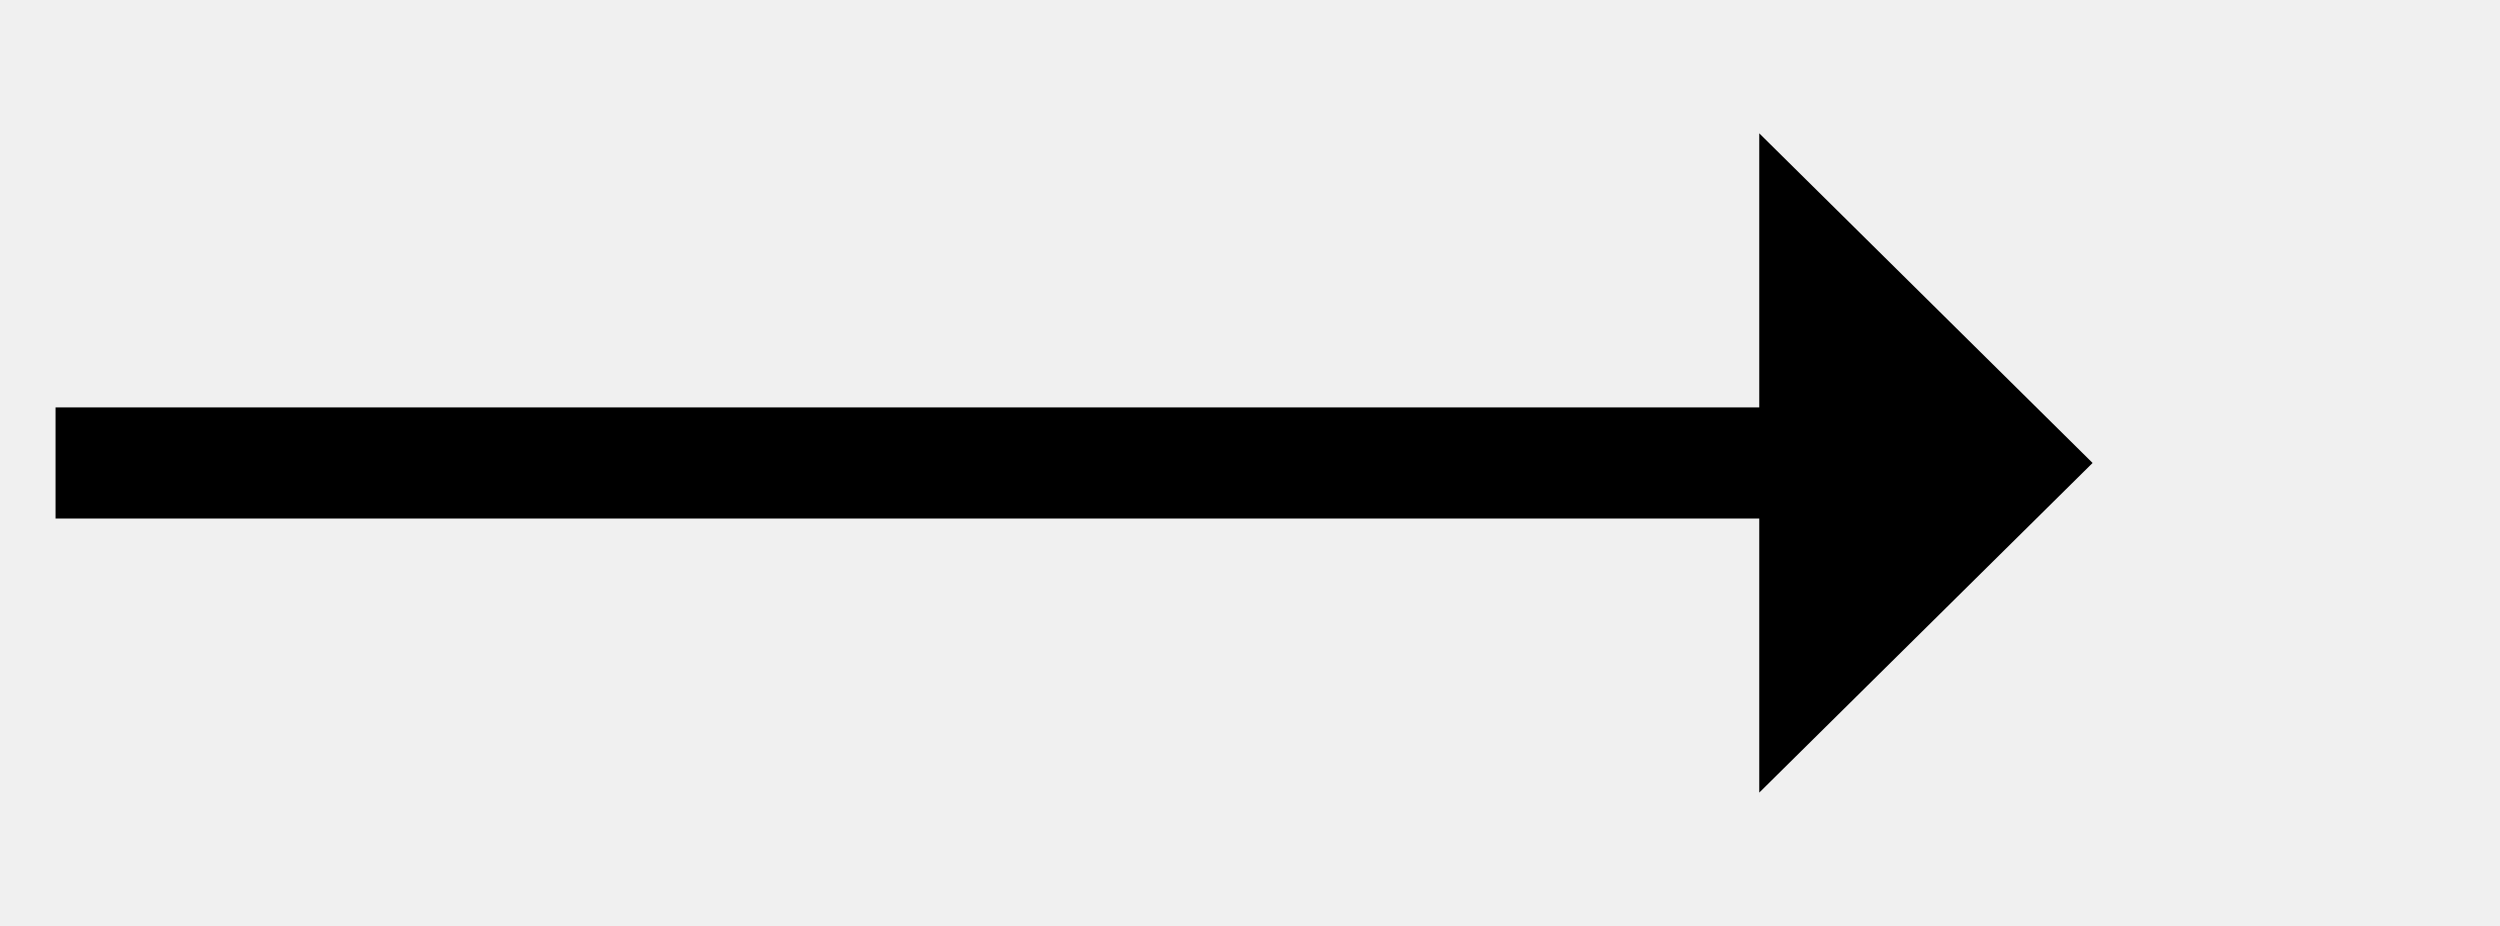
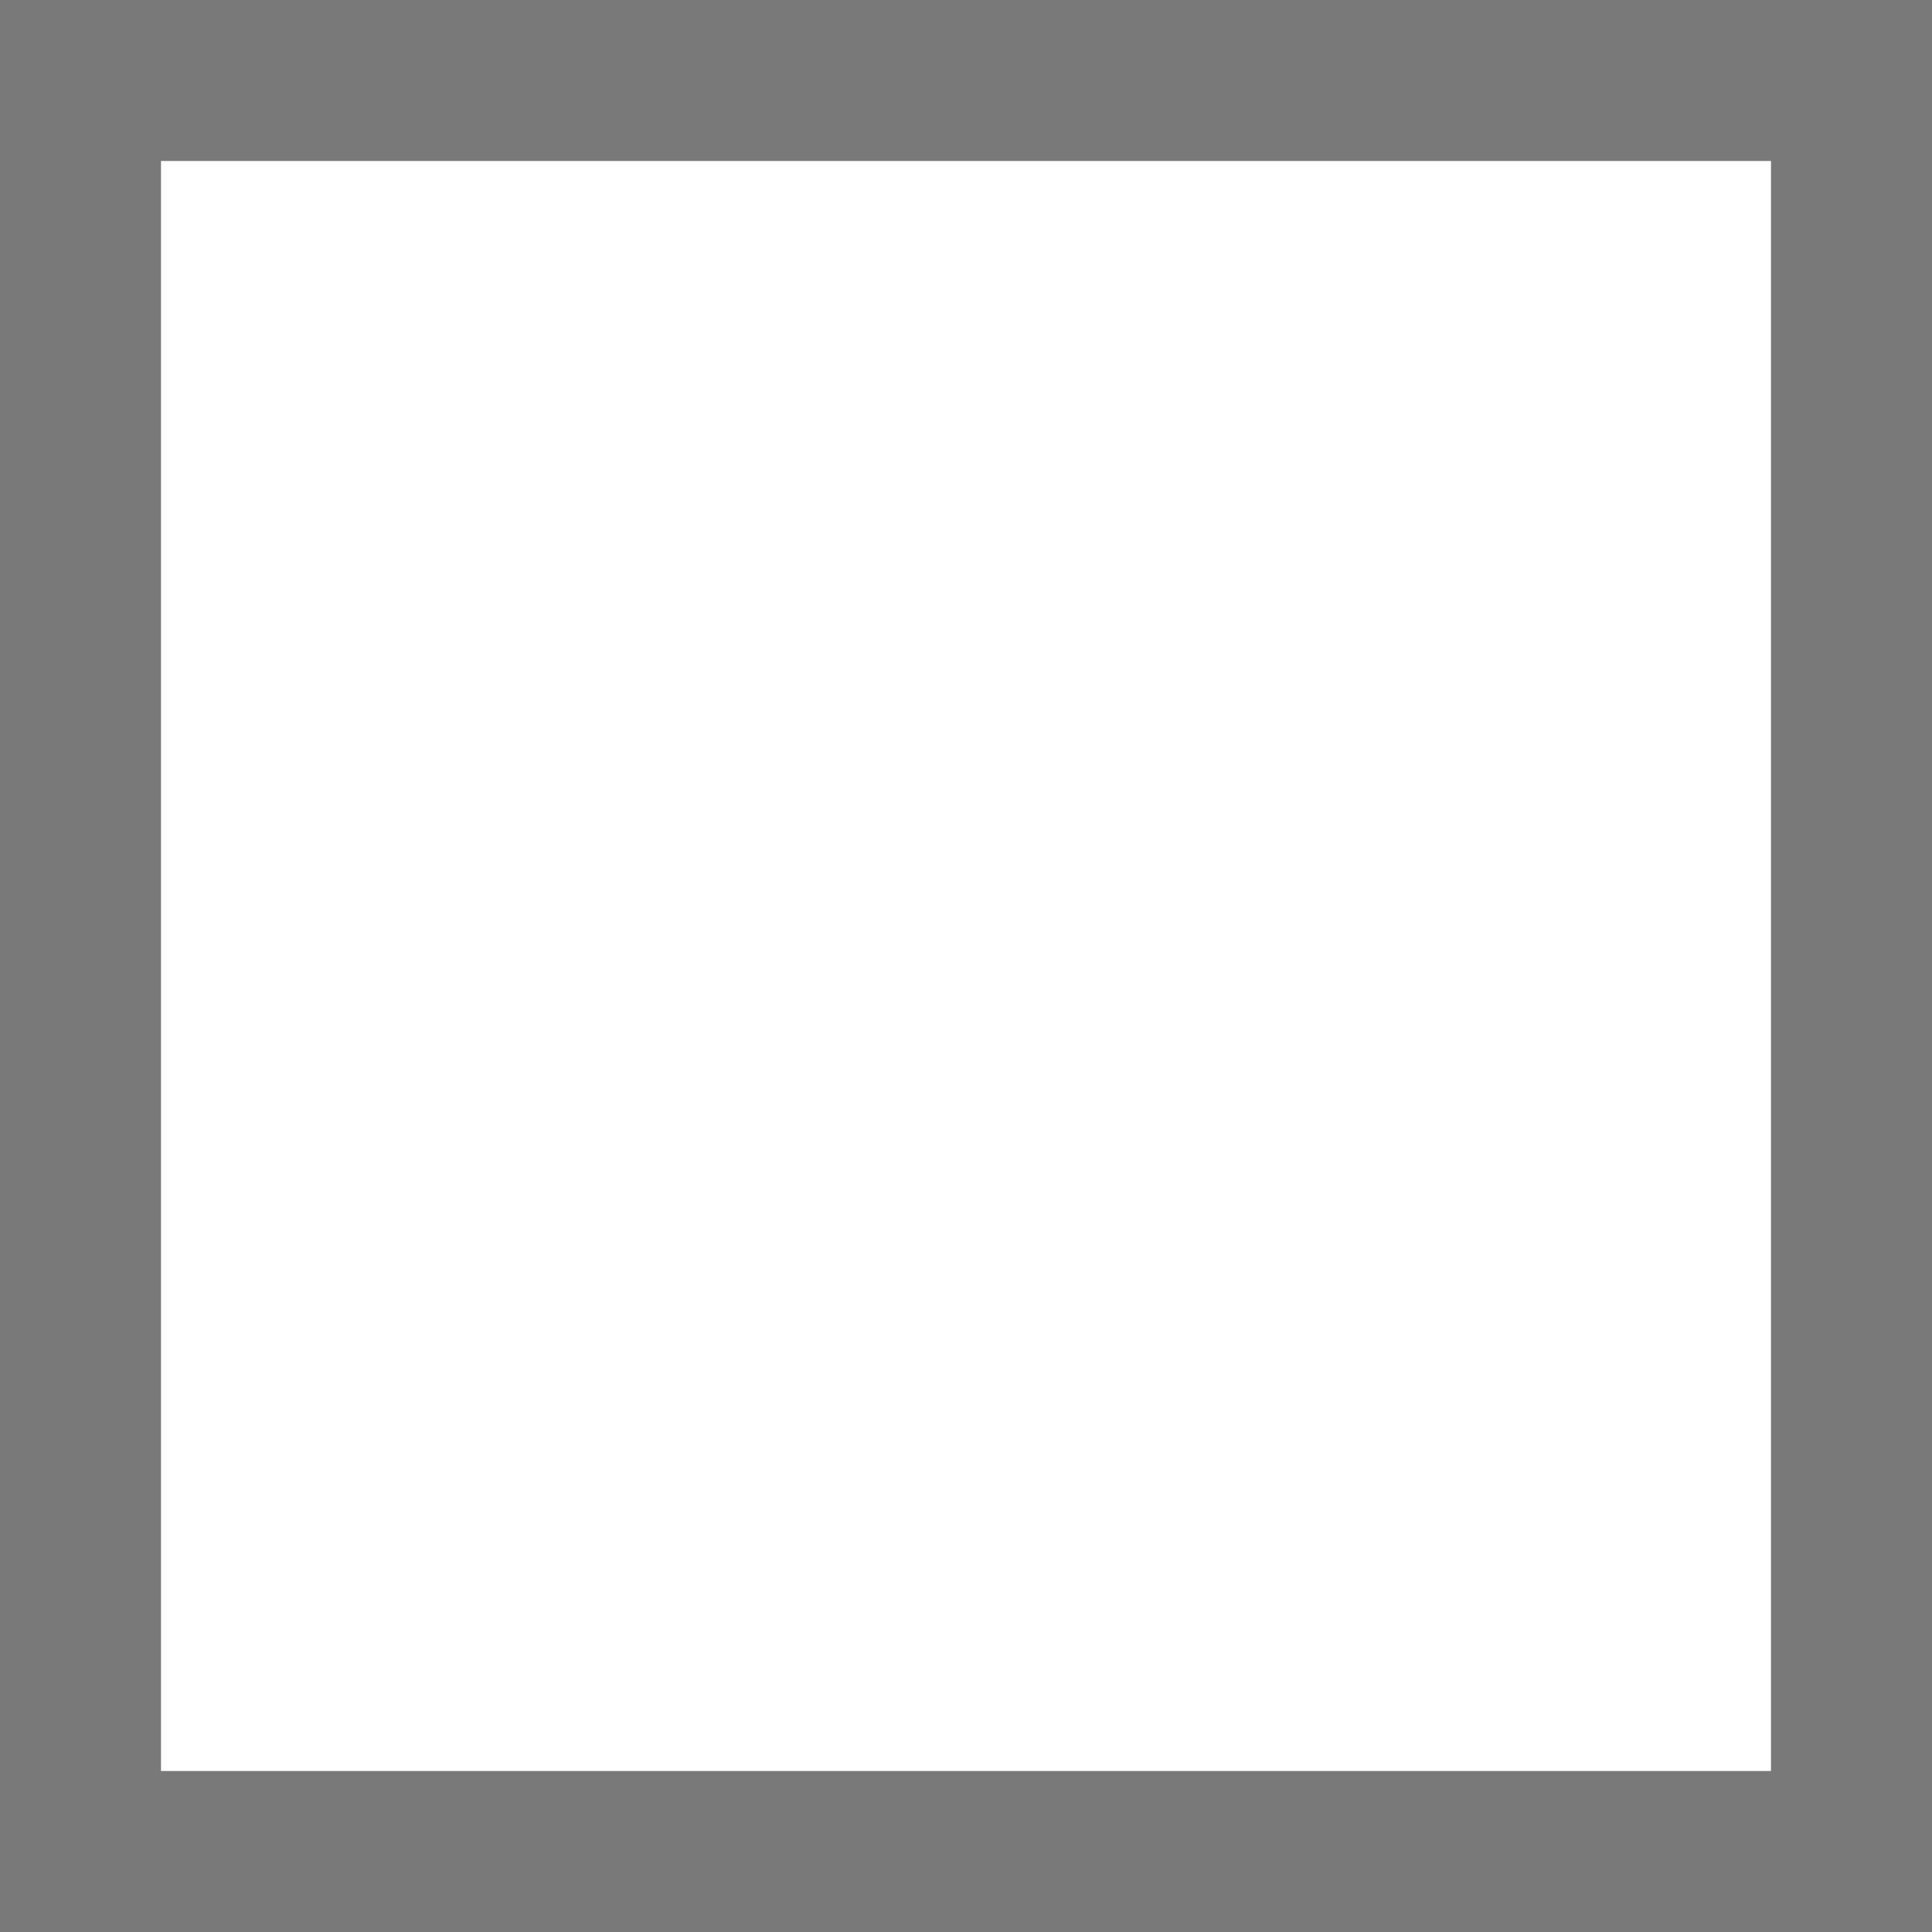
- <svg xmlns="http://www.w3.org/2000/svg" version="1.1" width="67.5px" height="25px">
-   <g transform="matrix(1 0 0 1 -503.5 -385 )">
-     <path d="M 551 406.4  L 560 397.5  L 551 388.6  L 551 406.4  Z " fill-rule="nonzero" fill="#000000" stroke="none" />
-     <path d="M 505 397.5  L 553 397.5  " stroke-width="3" stroke="#000000" fill="none" />
-   </g>
+ <svg xmlns="http://www.w3.org/2000/svg" version="1.1" width="12px" height="12px" viewBox="701 253.5  12 12">
+   <path d="M 701.5 254  L 712.5 254  L 712.5 265  L 701.5 265  L 701.5 254  Z " fill-rule="nonzero" fill="#ffffff" stroke="none" />
+   <path d="M 701.5 254  L 712.5 254  L 712.5 265  L 701.5 265  L 701.5 254  Z " stroke-width="1" stroke="#797979" fill="none" />
</svg>
